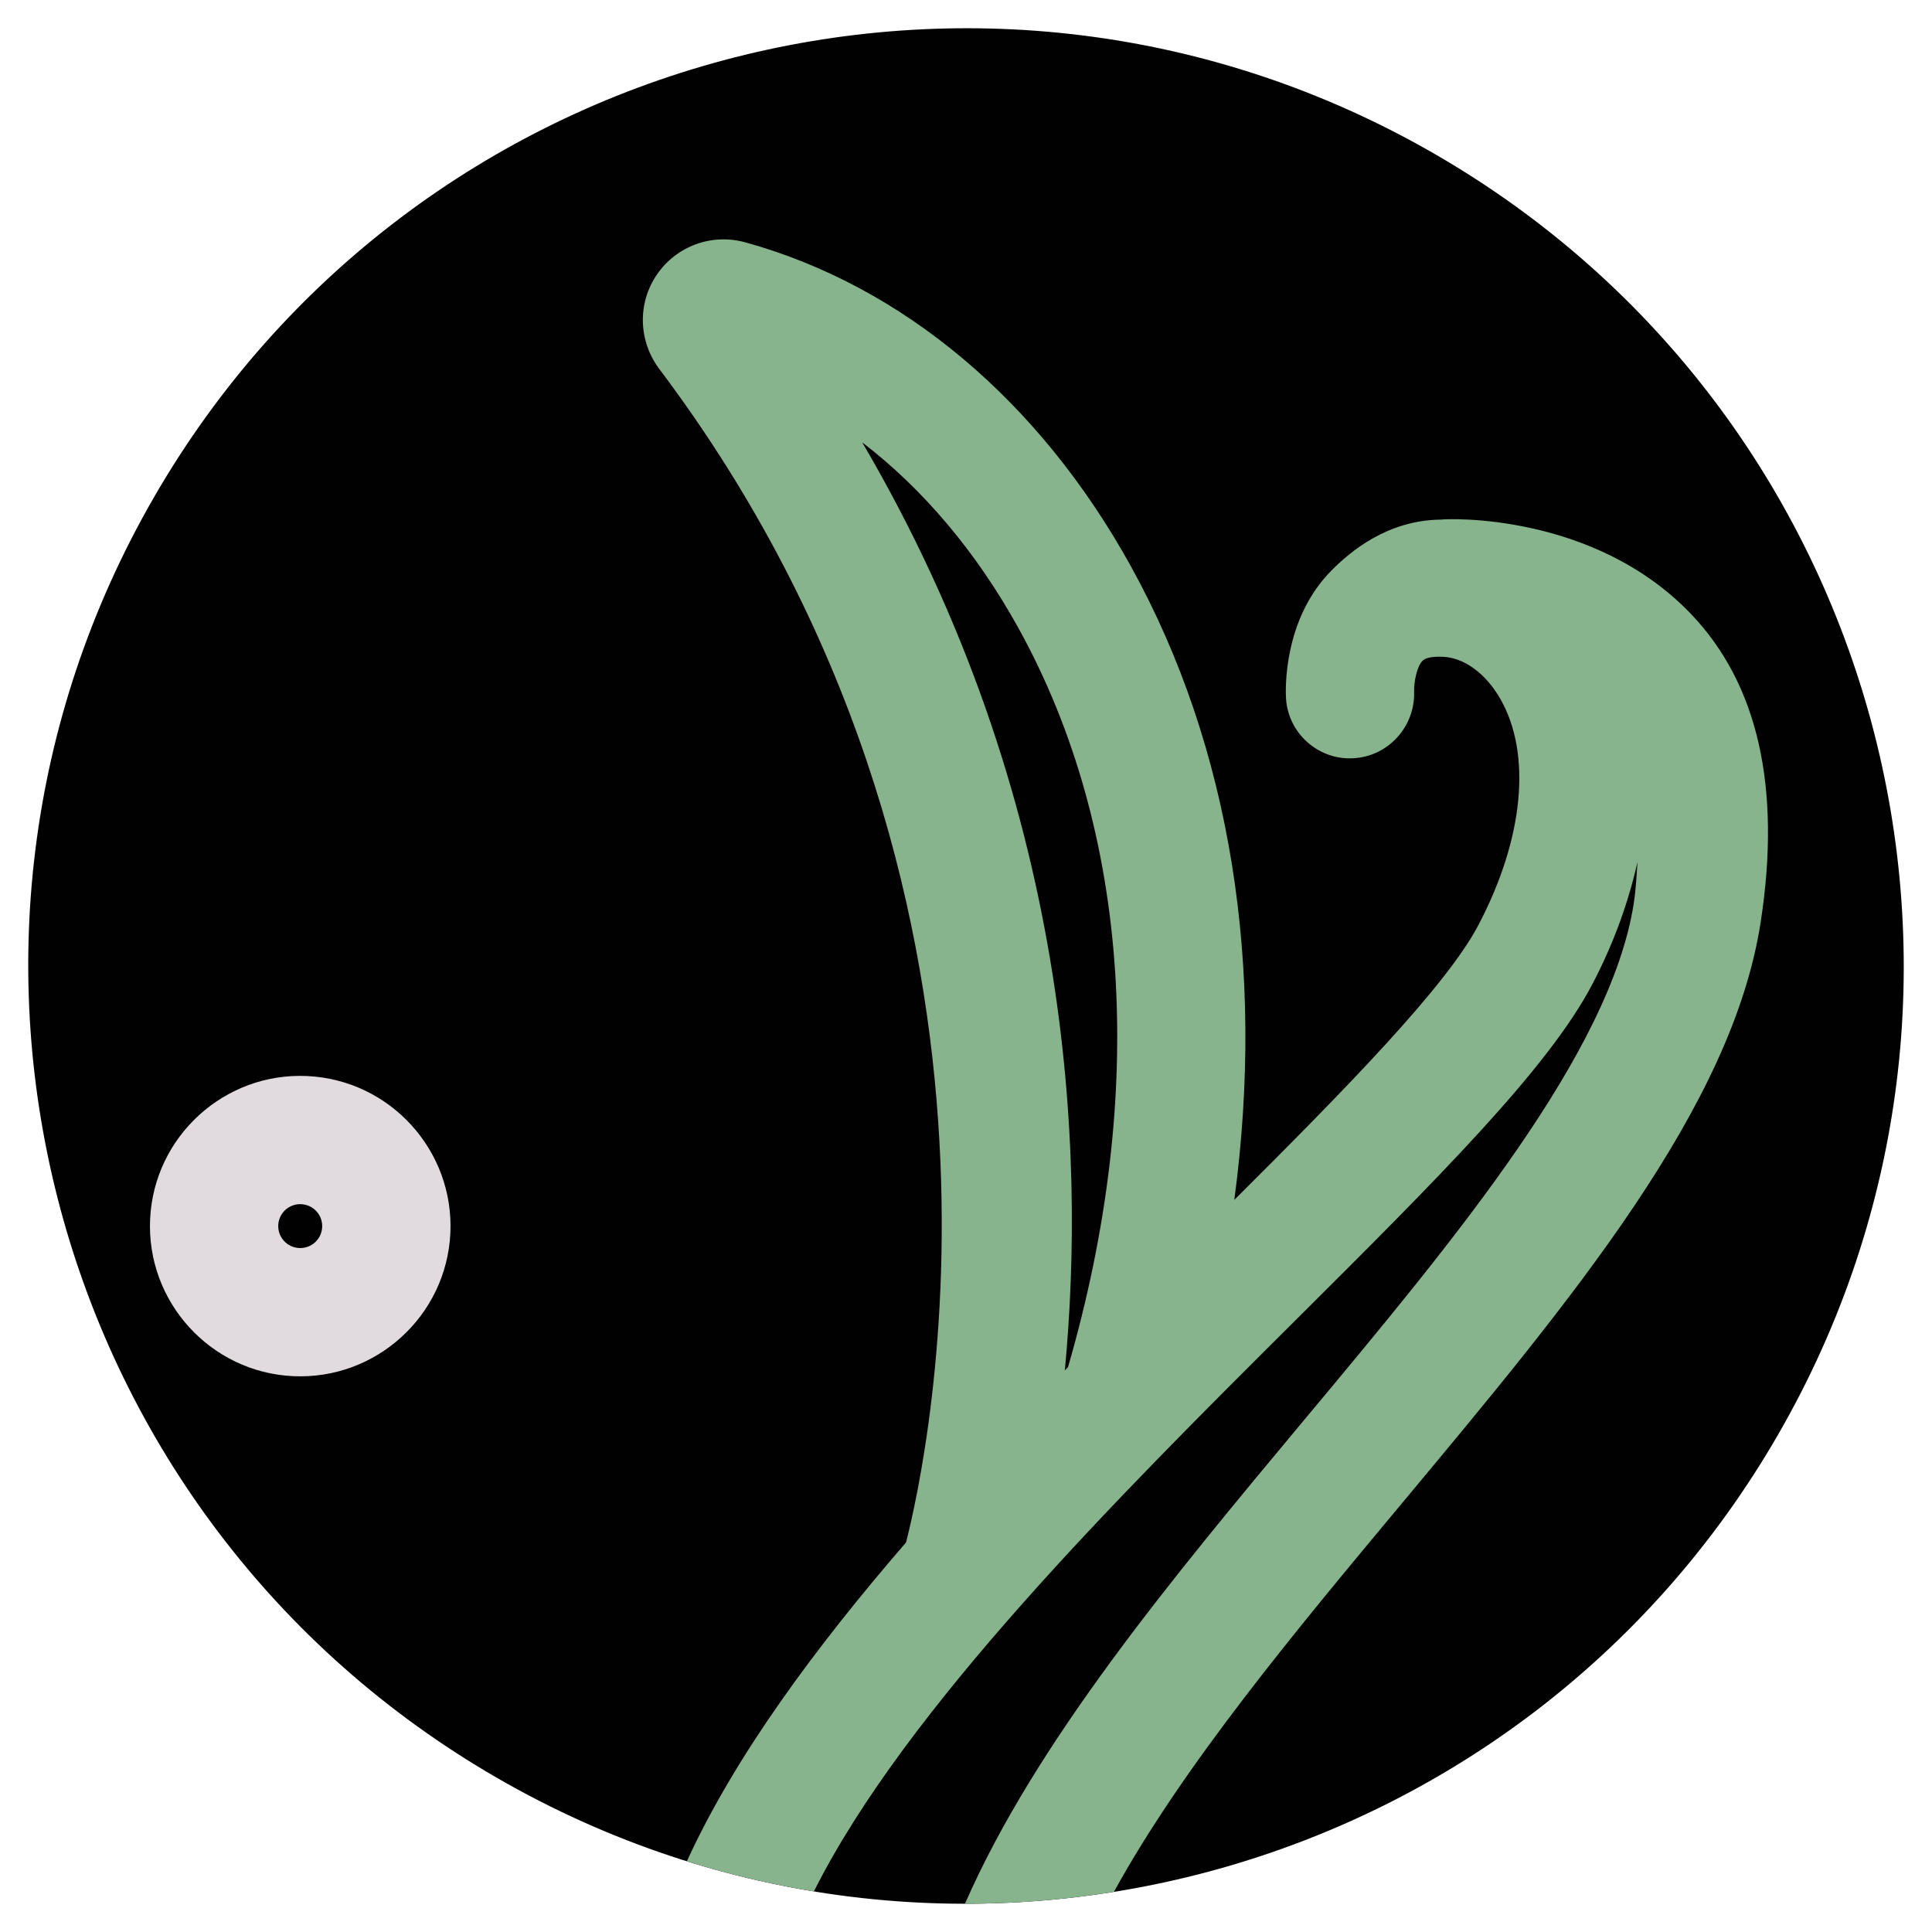
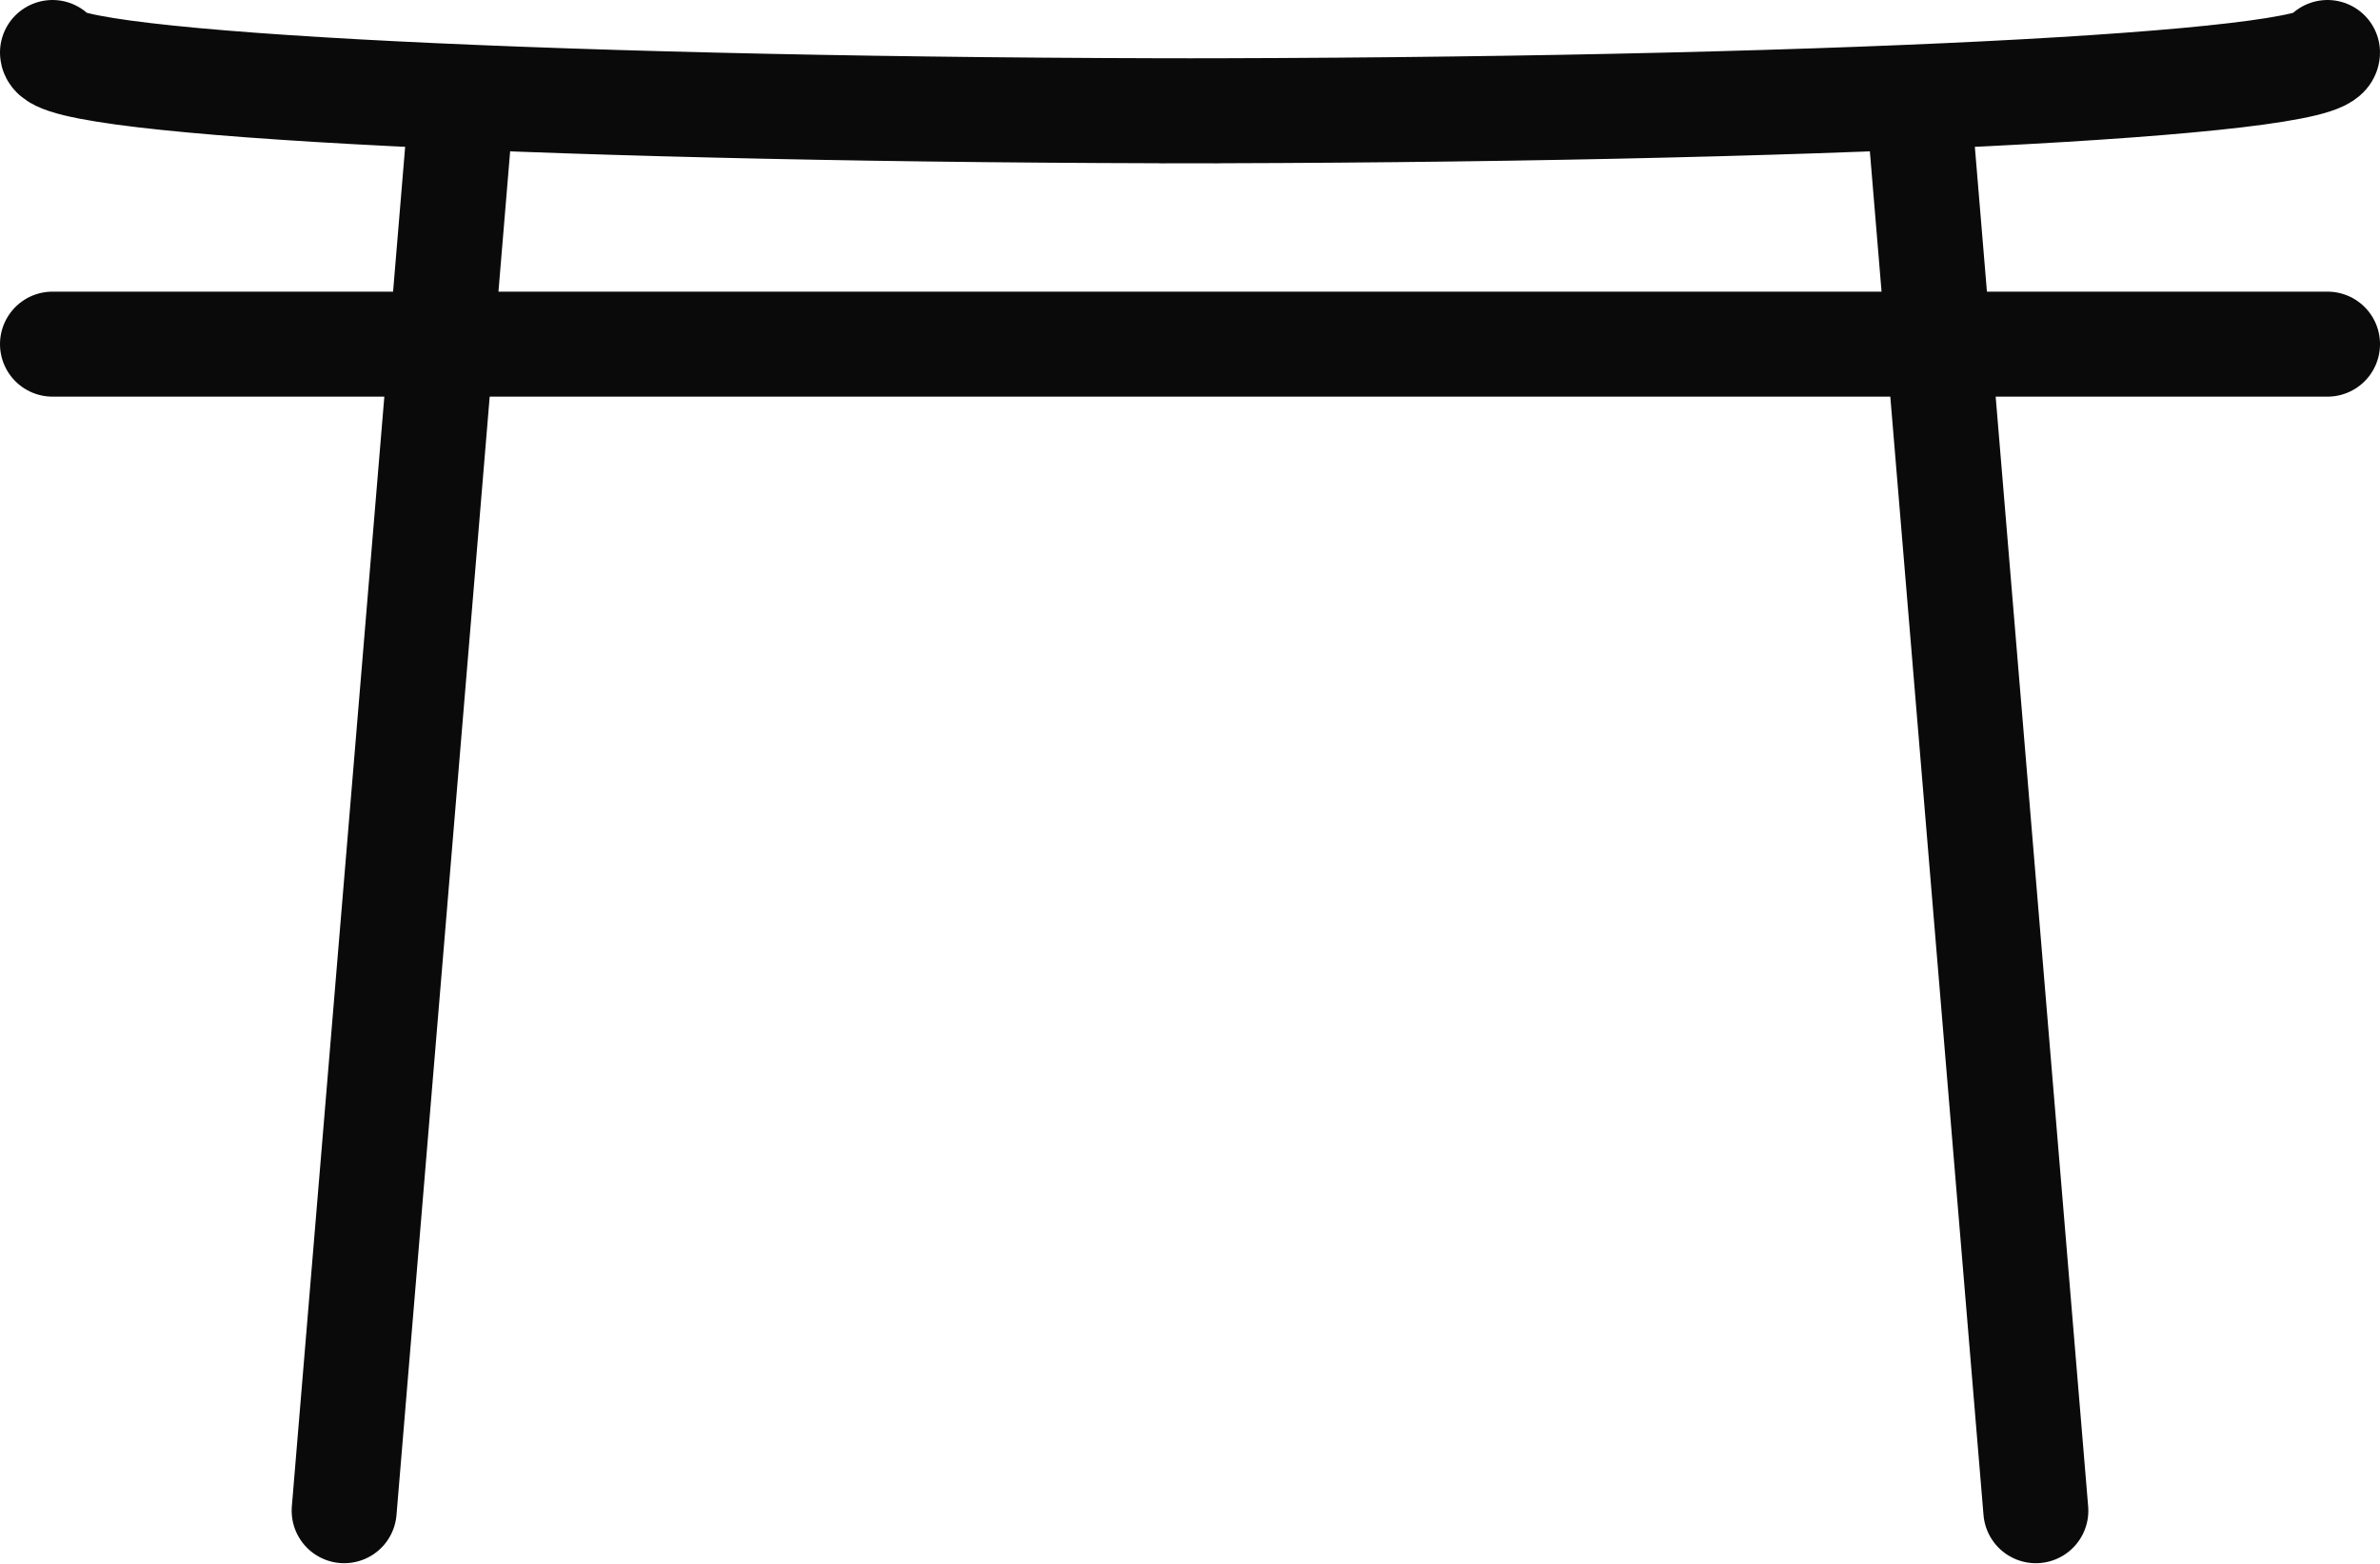
- <svg xmlns="http://www.w3.org/2000/svg" viewBox="0 0 340.178 340.178">
-   <defs>
-     <clipPath clipPathUnits="userSpaceOnUse" id="clip-1">
-       <circle style="display:inline;fill:#010101;fill-opacity:0.26;stroke:none;stroke-width:17.53;stroke-linecap:round;paint-order:stroke fill markers" id="circle-1" cx="490.926" cy="82.562" r="151.522" />
-     </clipPath>
-     <clipPath clipPathUnits="userSpaceOnUse" id="clipPath1187">
-       <circle style="display:inline;fill:#010101;fill-opacity:0.26;stroke:none;stroke-width:17.53;stroke-linecap:round;paint-order:stroke fill markers" id="circle1189" cx="490.926" cy="82.562" r="151.522" transform="rotate(27.29008)" />
-     </clipPath>
-     <clipPath clipPathUnits="userSpaceOnUse" id="clipPath1183">
-       <circle style="display:inline;fill:#010101;fill-opacity:0.26;stroke:none;stroke-width:17.53;stroke-linecap:round;paint-order:stroke fill markers" id="circle1185" cx="490.926" cy="82.562" r="151.522" transform="rotate(27.29008)" />
-     </clipPath>
-     <clipPath clipPathUnits="userSpaceOnUse" id="clipPath1175">
-       <circle style="display:inline;fill:#010101;fill-opacity:0.26;stroke:none;stroke-width:17.53;stroke-linecap:round;paint-order:stroke fill markers" id="circle1177" cx="490.926" cy="82.562" r="151.522" transform="rotate(27.29008)" />
-     </clipPath>
-     <clipPath clipPathUnits="userSpaceOnUse" id="clipPath1163">
-       <circle style="display:inline;fill:#010101;fill-opacity:0.26;stroke:none;stroke-width:17.53;stroke-linecap:round;paint-order:stroke fill markers" id="circle1165" cx="490.926" cy="82.562" r="151.522" transform="rotate(27.29008)" />
-     </clipPath>
-   </defs>
-   <g id="layer2" style="display:inline" transform="matrix(1, 0, 0, 1, -13.32718, -124.7425)">
-     <g id="g938">
-       <g id="g1175" transform="translate(-1.051335,3.337763)">
-         <g id="g1015" transform="matrix(1.088316,0.05151254,-0.05151254,1.088316,-233.7757,-53.84976)" style="display:inline">
-           <circle style="fill:#010101;fill-opacity:1;stroke:none;stroke-width:17.53;stroke-linecap:round;paint-order:stroke fill markers" id="circle-2" cx="490.926" cy="82.562" transform="rotate(27.29009,-6.6193219e-6,-9.2983355e-6)" clip-path="url(#clip-1)" r="151.522" />
-           <path d="M 456.565 369.049 C 479.508 338.769 503.162 307.488 505.754 283.175 L 505.751 283.168 C 505.999 280.782 505.981 278.696 506.034 276.531 C 504.878 283.065 502.844 289.804 499.679 296.61 C 493.199 310.566 476.128 329.259 454.51 352.93 C 427.134 382.888 394.377 418.753 380.946 449.012 C 374.008 448.207 367.08 446.914 360.21 445.117 C 367.115 427.895 379.179 409.782 393.154 391.974 C 396.002 378.121 411.744 285.688 344.351 204.415 C 340.767 200.087 340.305 193.999 343.239 189.227 C 346.154 184.48 351.772 182.07 357.297 183.336 C 383.02 189.15 406.015 206.69 422.04 232.754 C 439.518 261.169 446.78 296.325 443.529 334.165 C 460.65 315.404 476.128 298.07 480.865 287.868 C 487.503 273.597 488.151 259.897 482.636 251.244 C 480.097 247.277 476.522 244.899 473.076 244.899 C 472.314 244.899 470.458 244.967 469.81 245.685 C 468.895 246.668 468.551 249.302 468.671 250.755 C 469.116 256.408 464.952 261.445 459.308 261.968 C 453.783 262.54 448.66 258.47 448.045 252.835 C 447.9 251.561 446.926 240.144 454.374 231.858 C 457.307 228.59 463.054 223.281 471.64 222.776 C 472.811 222.546 496.285 220.475 512.695 236.022 C 524.11 246.815 528.711 263.413 526.369 285.364 C 523.179 315.397 498.884 347.525 473.153 381.534 C 456.581 403.443 439.649 425.821 429.38 446.793 C 421.511 448.44 413.501 449.466 405.425 449.847 C 415.678 423.101 436.364 395.756 456.565 369.049 Z M 417.961 362.429 C 428.693 317.578 423.955 275.454 404.382 243.623 C 396.967 231.565 387.852 221.782 377.676 214.728 C 414.286 270.832 419.141 327.545 417.475 362.983 C 417.637 362.795 417.799 362.609 417.961 362.429 Z" id="path997" style="fill:#87b38d;fill-opacity:1;stroke:none;stroke-width:1;stroke-miterlimit:4;stroke-dasharray:none;stroke-opacity:1" clip-path="url(#clipPath1187)" />
-           <path d="m 474.4,461.916 c 0,4.269 -3.461,7.731 -7.731,7.731 -4.269,0 -7.731,-3.461 -7.731,-7.731 0,-4.266 3.461,-7.727 7.731,-7.727 4.269,0 7.731,3.461 7.731,7.727" id="path1001" style="fill:#e1dadf;fill-opacity:1" clip-path="url(#clipPath1183)" />
-           <path d="m 306.685,255.695 c 6.117,0 11.098,-4.977 11.098,-11.09 0,-6.113 -4.977,-11.09 -11.098,-11.09 -6.113,0 -11.09,4.977 -11.09,11.09 0,6.113 4.977,11.09 11.09,11.09 z m 0,-12.711 c 0.895,0 1.625,0.723 1.625,1.621 0,0.895 -0.723,1.621 -1.625,1.621 -0.891,0 -1.621,-0.723 -1.621,-1.621 0,-0.898 0.727,-1.621 1.621,-1.621 z" id="path1005" style="fill:#e1dadf;fill-opacity:1" clip-path="url(#clipPath1175)" transform="matrix(2.189169,0,0,2.189169,-378.4471,-189.9461)" />
-         </g>
-       </g>
-     </g>
+ <svg xmlns="http://www.w3.org/2000/svg" width="198.128" height="130.143" viewBox="0 0 198.128 130.143" version="1.1" id="SVGRoot">
+   <defs id="defs2293" />
+   <g id="layer1" transform="translate(-0.9157819,-35.3991)">
+     <path style="display:inline;fill:none;stroke:#0a0a0a;stroke-width:8.741px;stroke-linecap:round;stroke-linejoin:round" d="m 29.567,161.172 v 0 L 39.279,44.626 M 5.286,64.05 v 0 H 180.105 M 5.286,39.77 a 97.122,4.856 0 0 0 97.122,4.856 m 67.985,116.546 v 0 L 160.681,44.626 m 33.993,19.424 v 0 H 19.854 M 194.673,39.77 a 97.122,4.856 0 0 1 -97.122,4.856" id="path6" />
  </g>
</svg>
